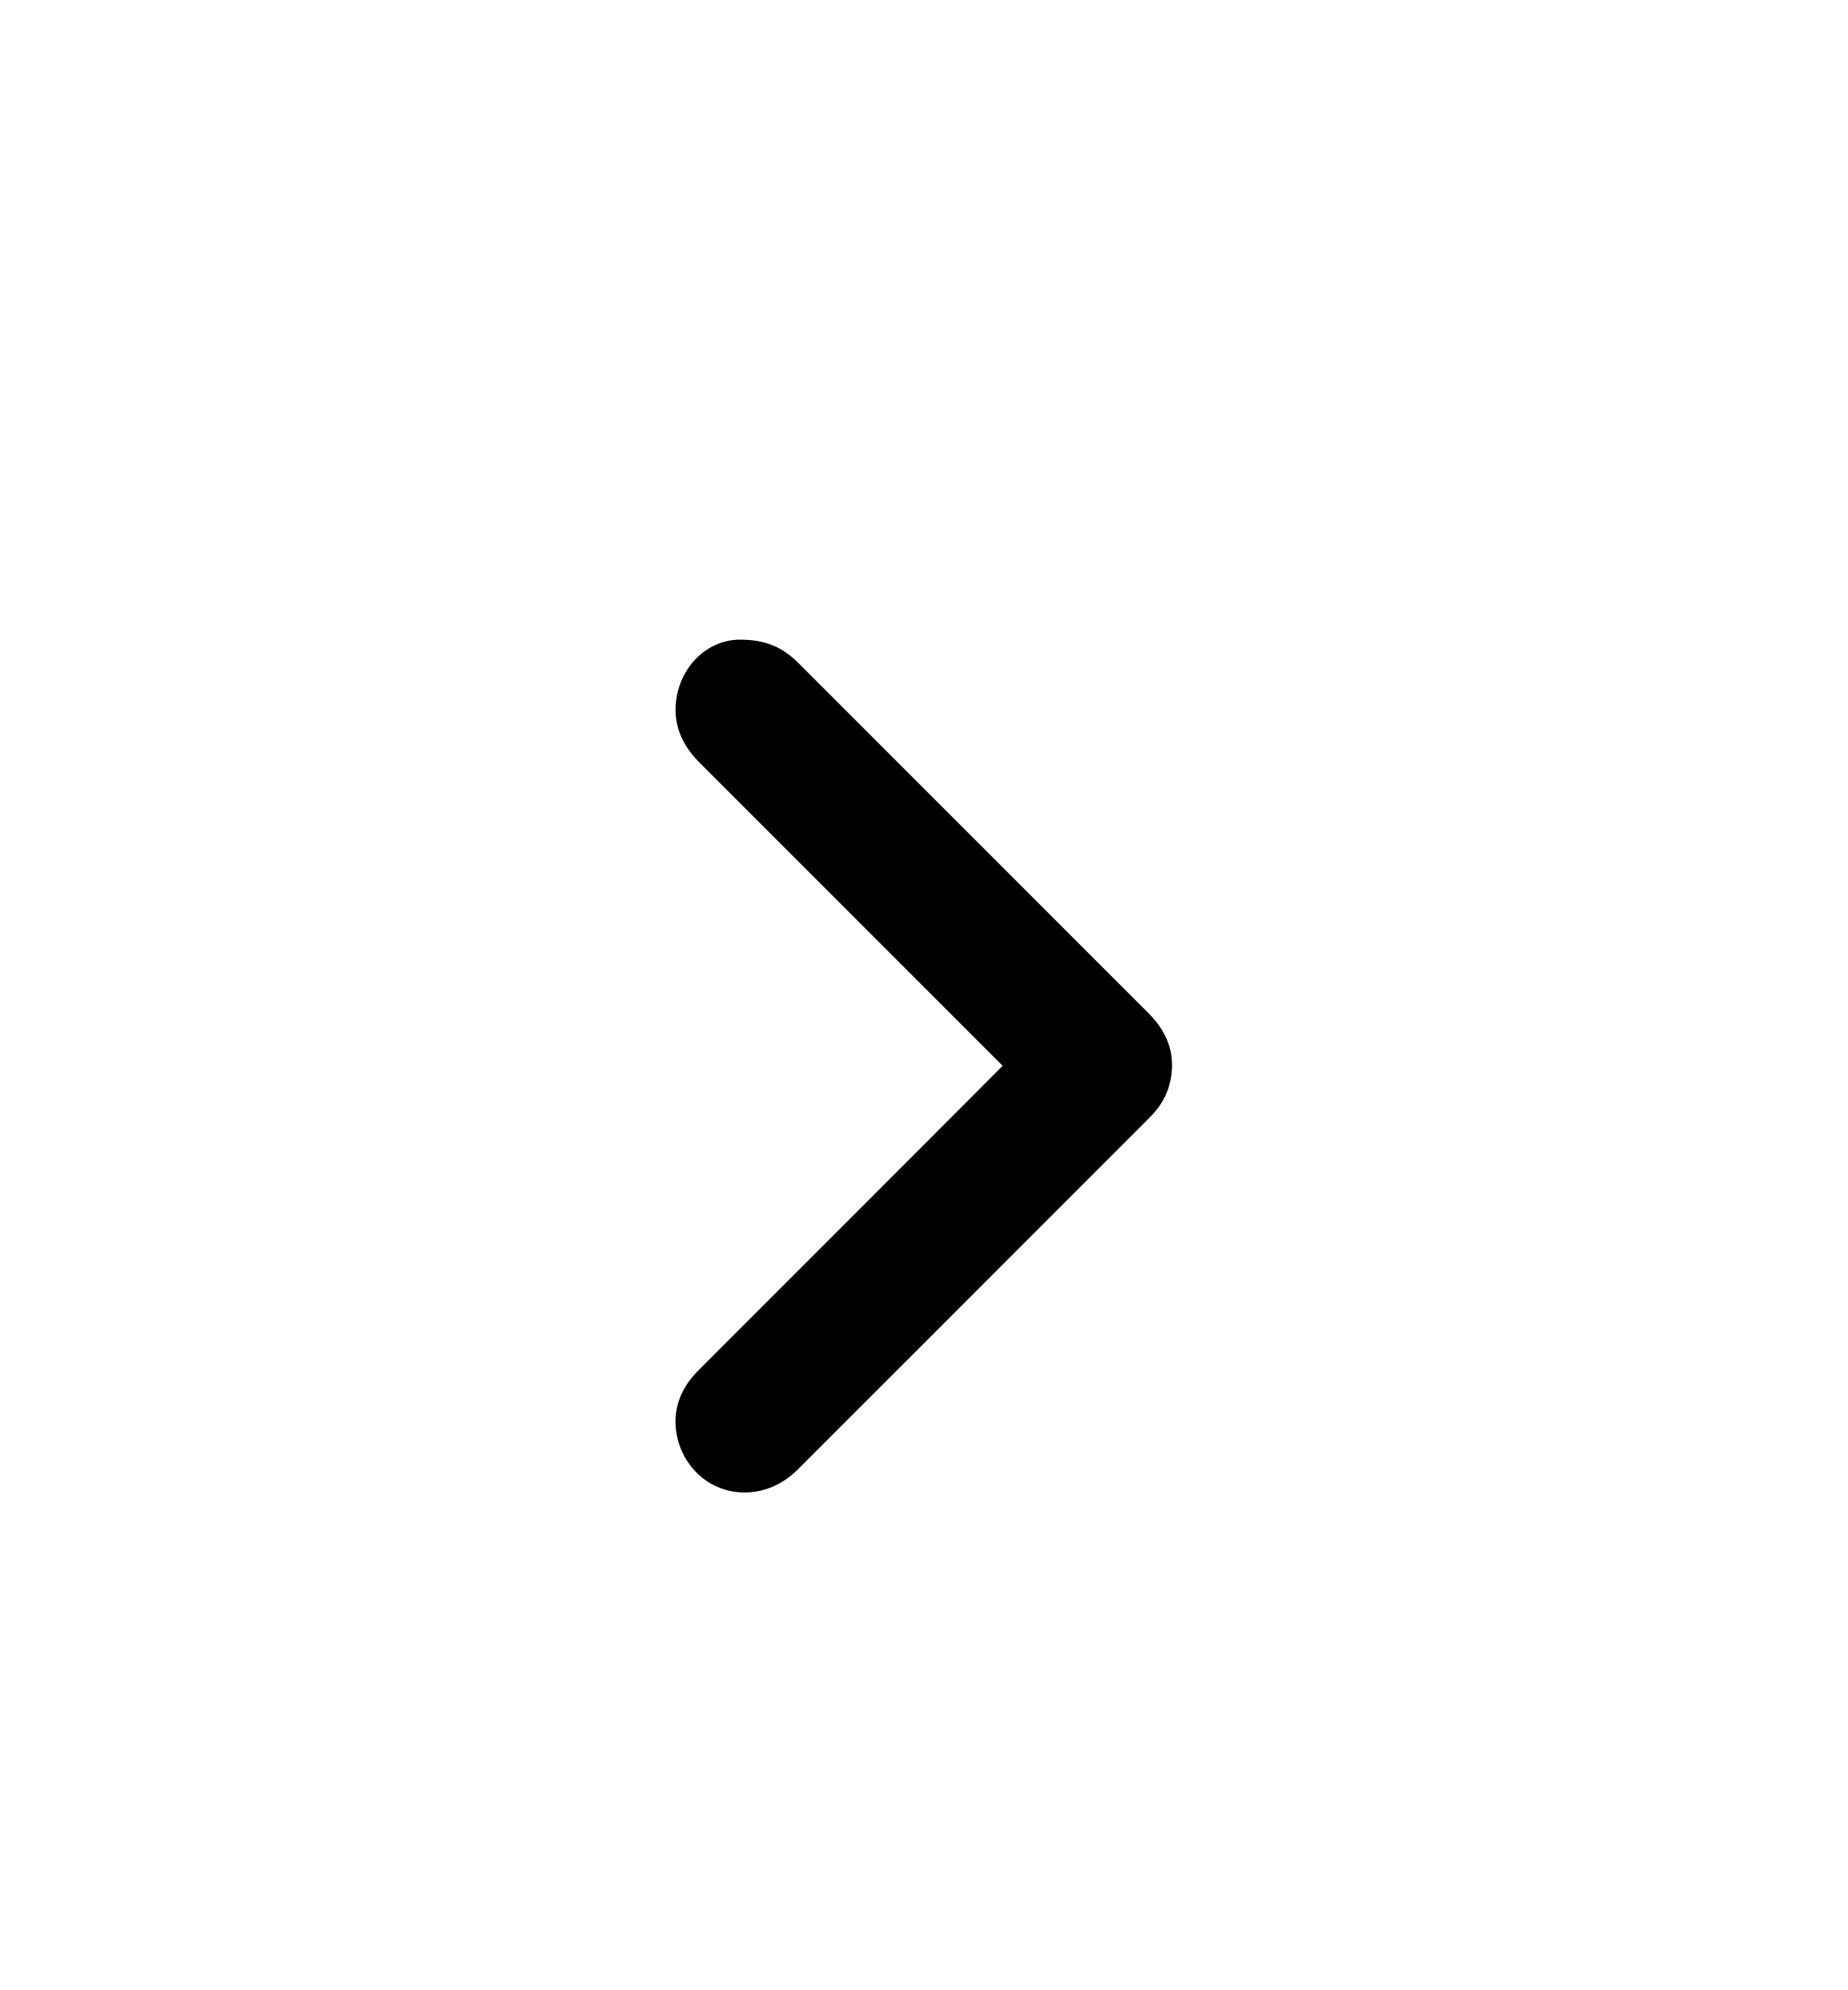
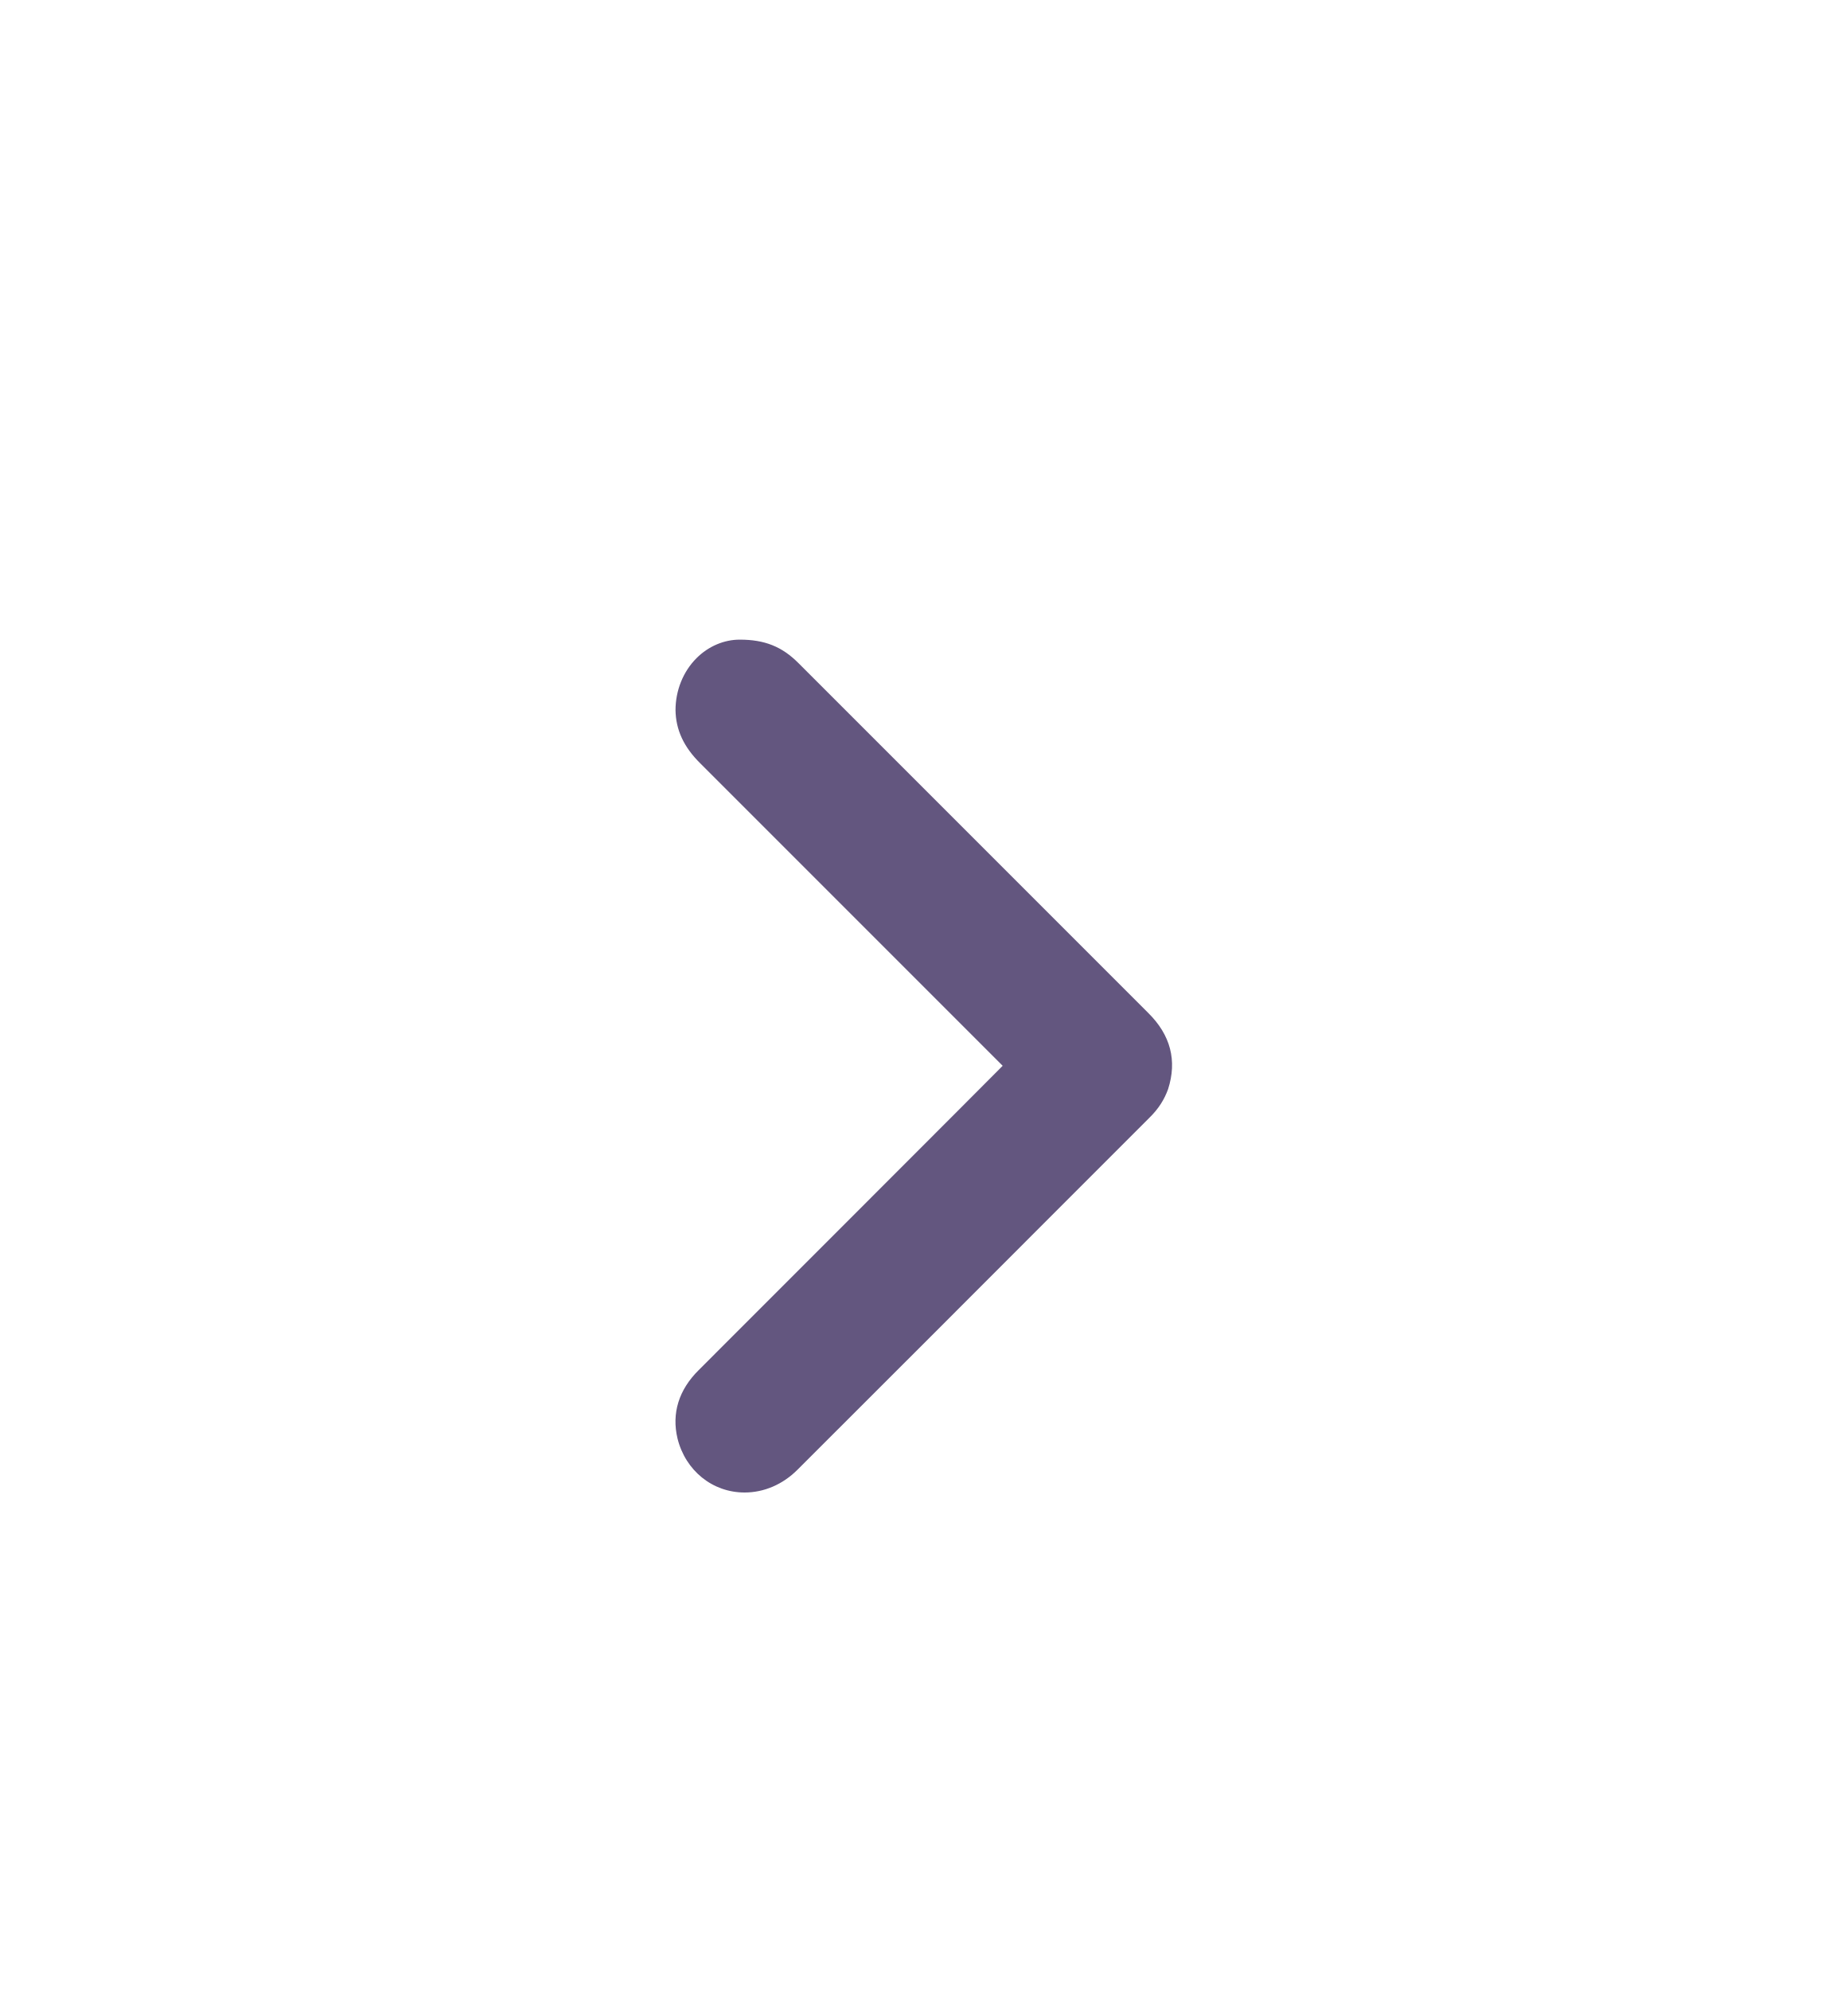
<svg xmlns="http://www.w3.org/2000/svg" id="next" version="1.1" viewBox="35 30 65 70">
-   <path d="M58.836,80.6c.28,1.13,1.23,1.9,2.36,1.9.68,0,1.34-.28,1.86-.8,3.14-3.14,6.29-6.28,9.43-9.43l2.94-2.94c.34-.33.54-.66.67-1.02.32-1,.09-1.9-.7-2.68l-12.31-12.31c-.58-.58-1.19-.82-2.06-.82-.55,0-1.1.23-1.52.65-.48.48-.74,1.15-.74,1.83.01.69.29,1.3.87,1.87l10.64,10.64c0,.01-10.69,10.7-10.69,10.7-.71.7-.96,1.53-.75,2.41Z" />
+   <path fill="#63567f" d="M58.836,80.6c.28,1.13,1.23,1.9,2.36,1.9.68,0,1.34-.28,1.86-.8,3.14-3.14,6.29-6.28,9.43-9.43l2.94-2.94c.34-.33.54-.66.67-1.02.32-1,.09-1.9-.7-2.68l-12.31-12.31c-.58-.58-1.19-.82-2.06-.82-.55,0-1.1.23-1.52.65-.48.48-.74,1.15-.74,1.83.01.69.29,1.3.87,1.87l10.64,10.64c0,.01-10.69,10.7-10.69,10.7-.71.7-.96,1.53-.75,2.41Z" />
</svg>
